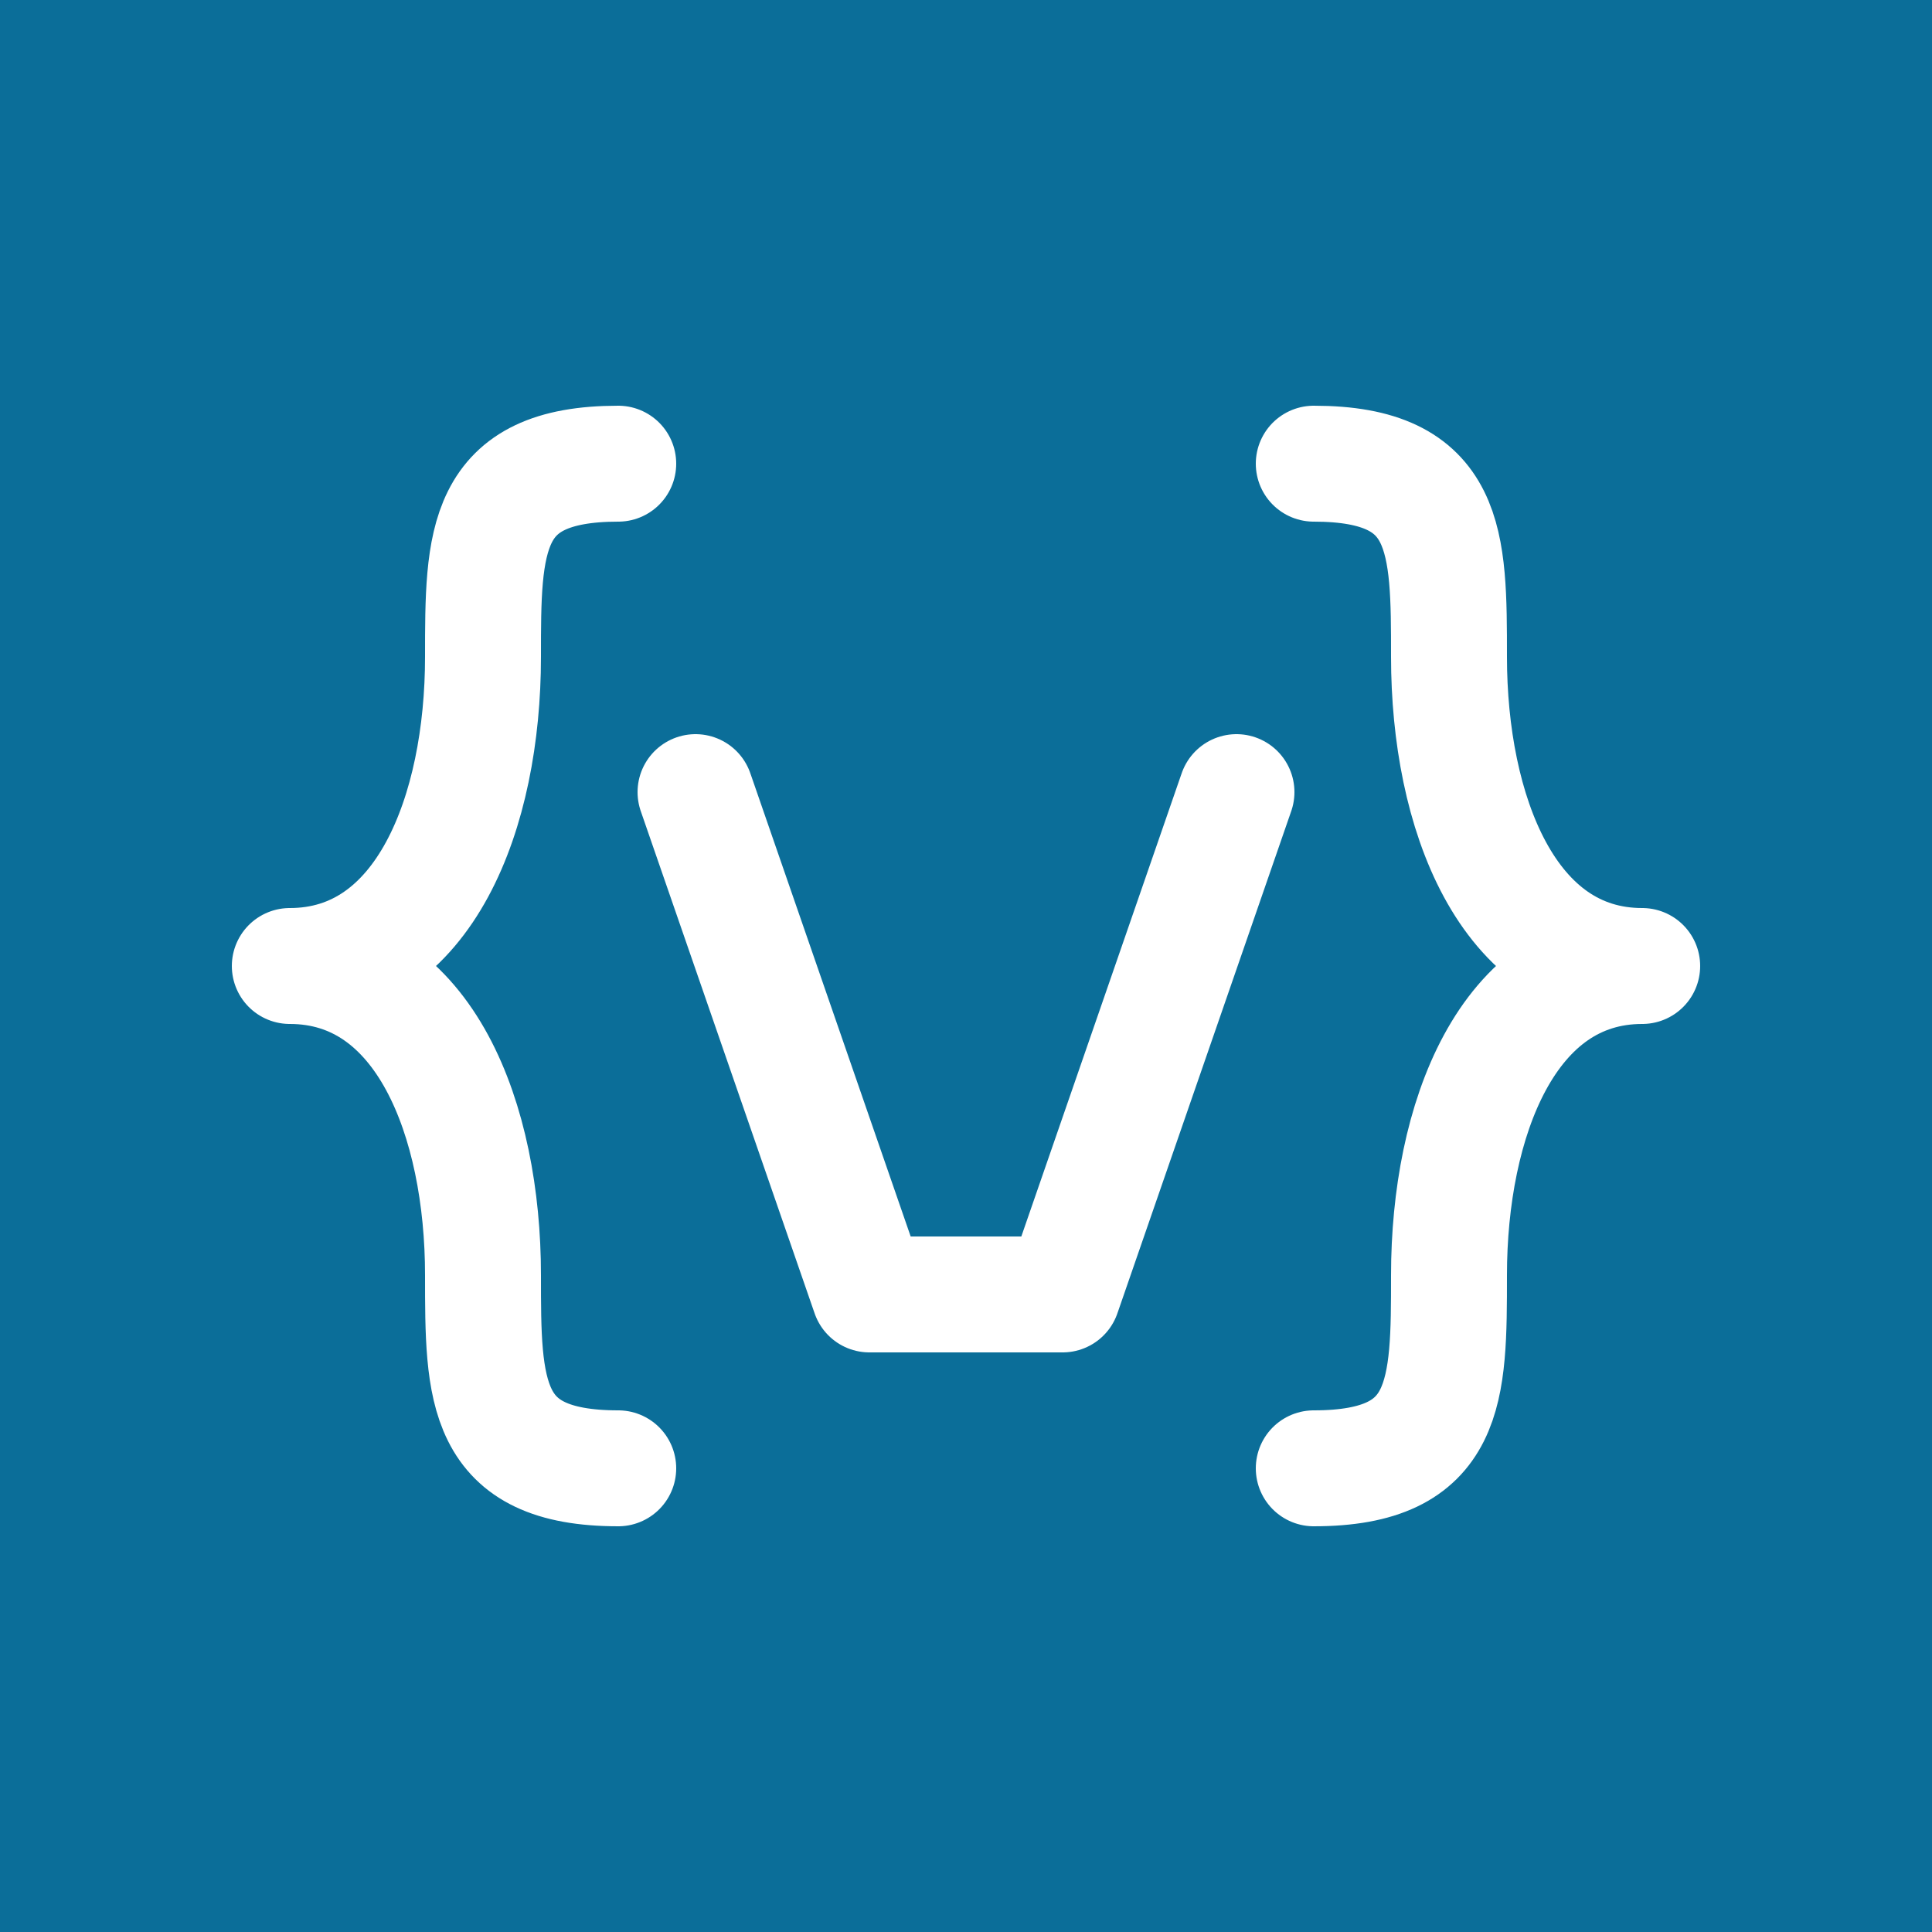
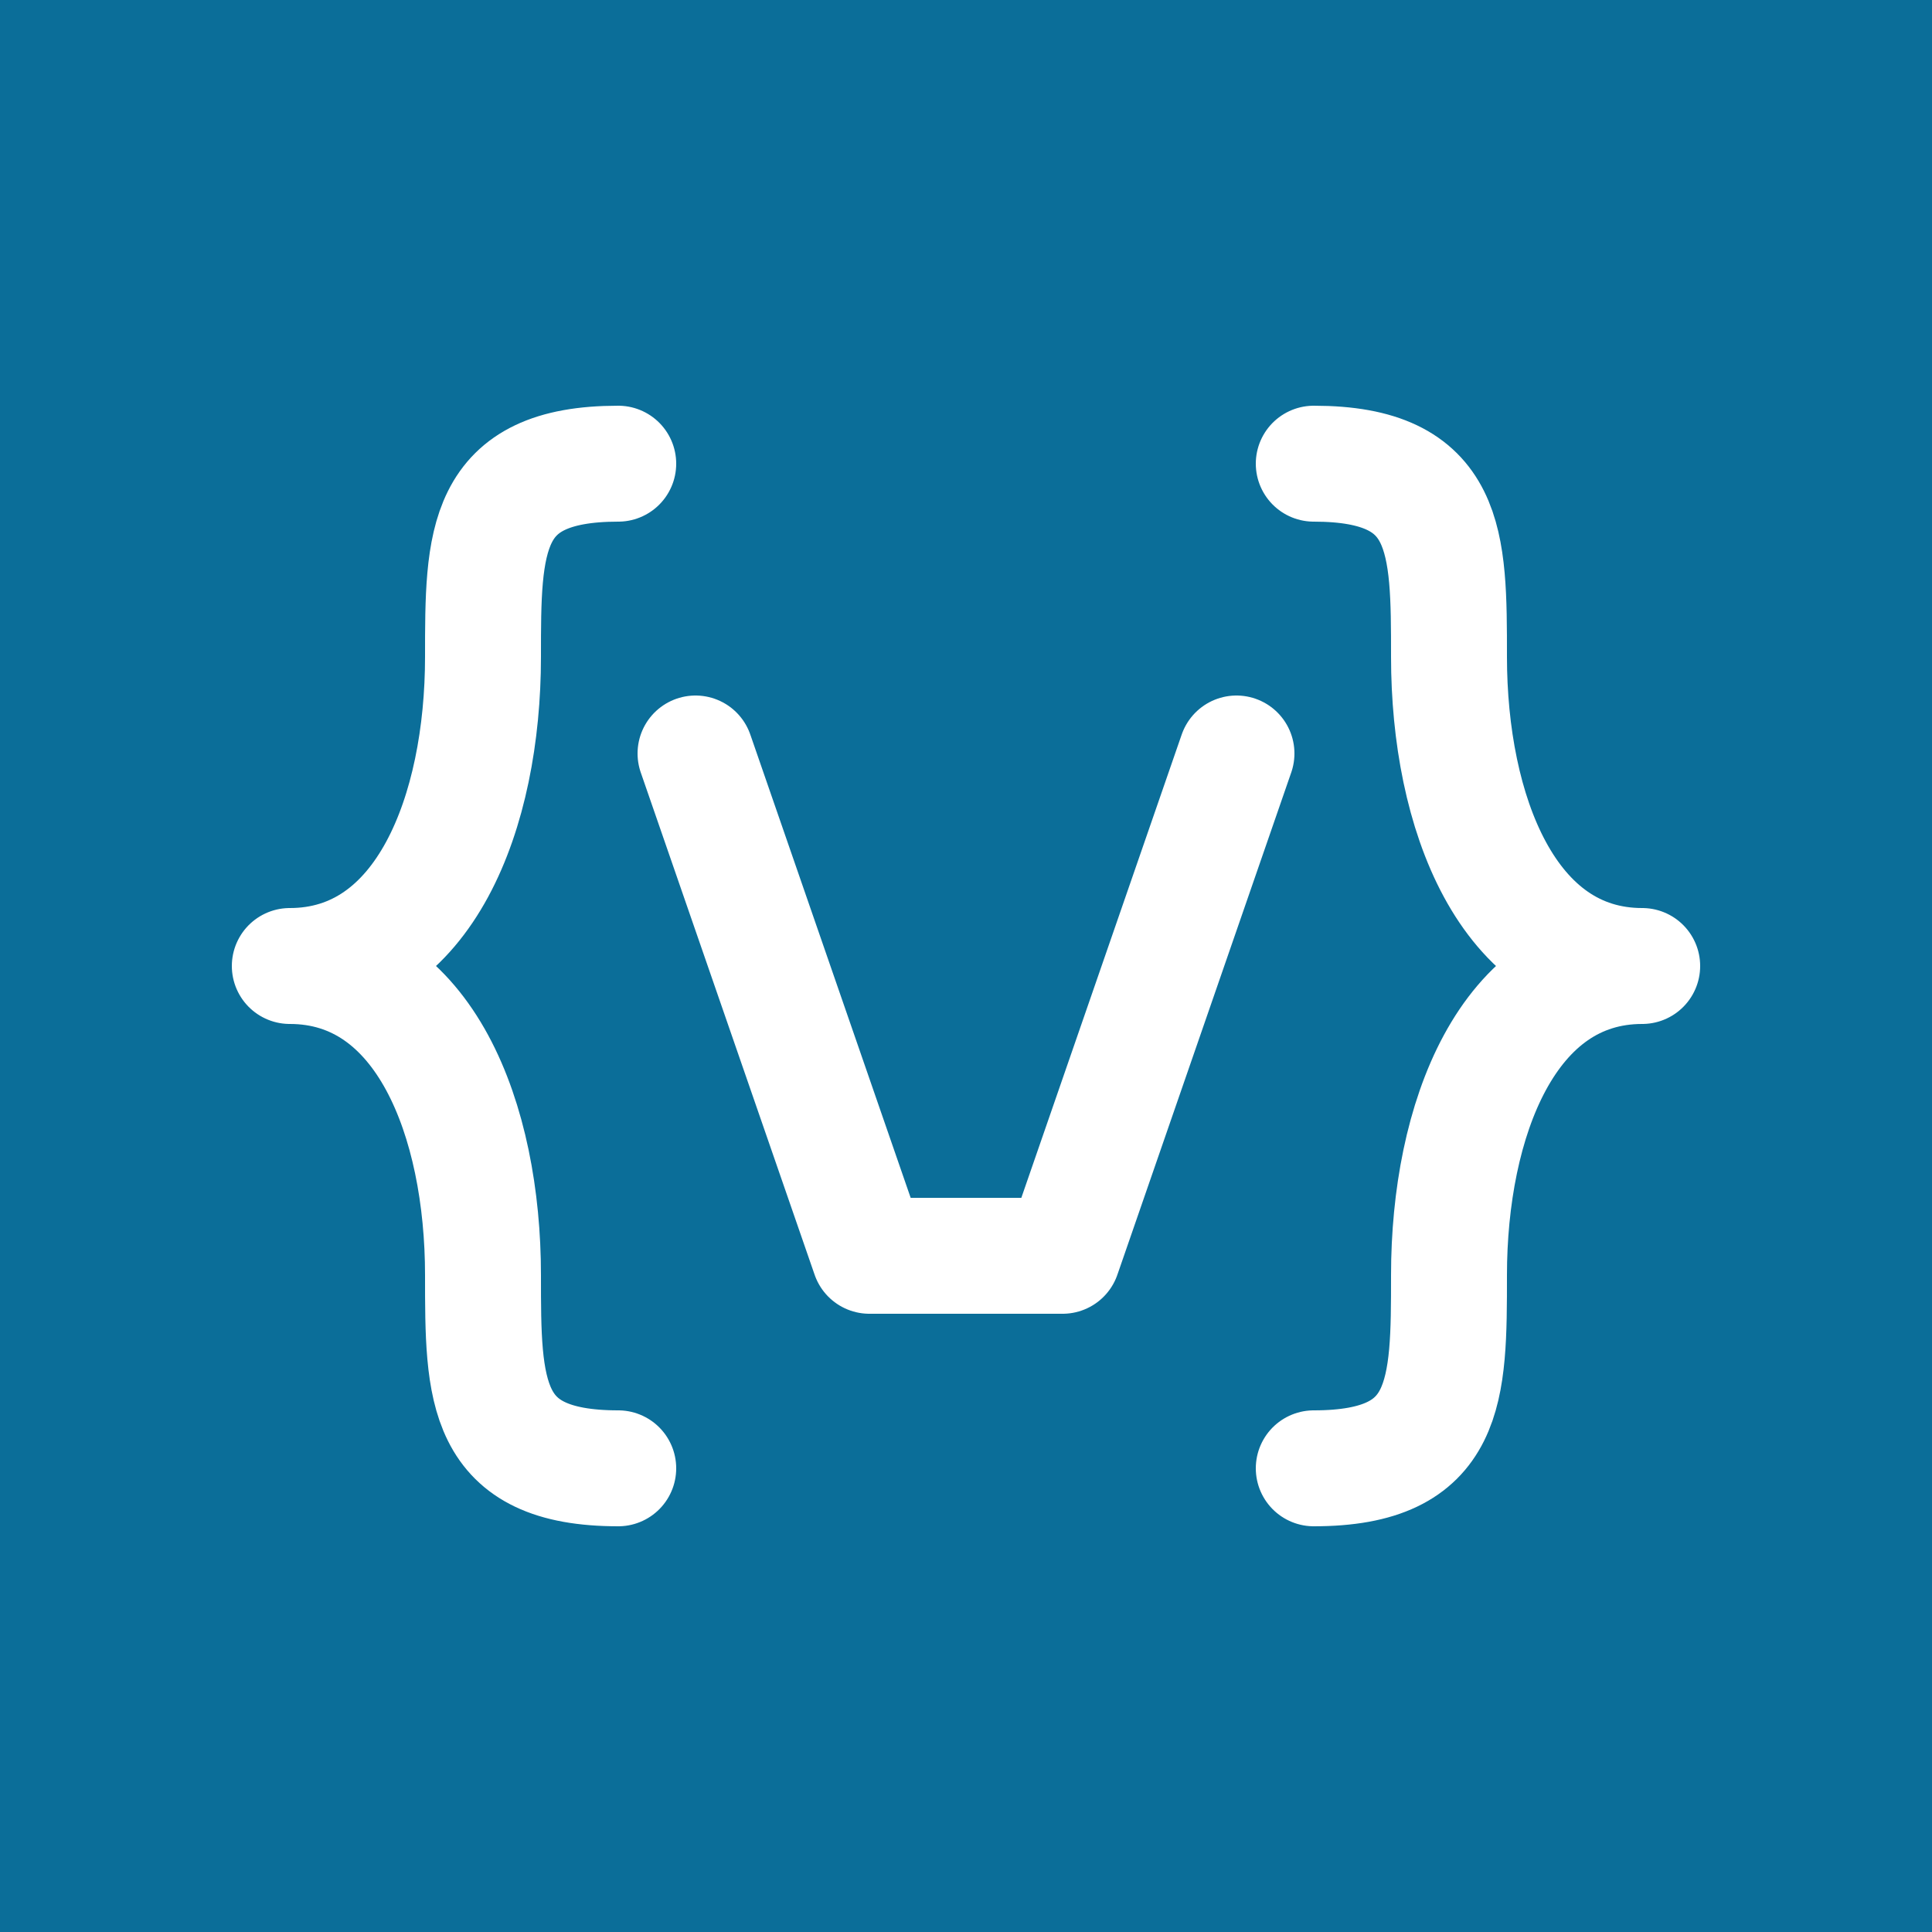
<svg xmlns="http://www.w3.org/2000/svg" viewBox="0 0 100 100">
  <rect width="100" height="100" fill="#0b6e99" />
  <g fill="none" stroke="#FFFFFF" stroke-width="6" stroke-linecap="round" stroke-linejoin="round">
    <path d="M32 24 C25 24 25 28 25 34 C25 42 22 50 15 50 C22 50 25 58 25 66 C25 72 25 76 32 76" />
    <path d="M68 24 C75 24 75 28 75 34 C75 42 78 50 85 50 C78 50 75 58 75 66 C75 72 75 76 68 76" />
-     <path d="M36 41 L45 67 L55 67 L64 41" />
+     <path d="M36 39 L45 65 L55 65 L64 39" />
  </g>
</svg>
